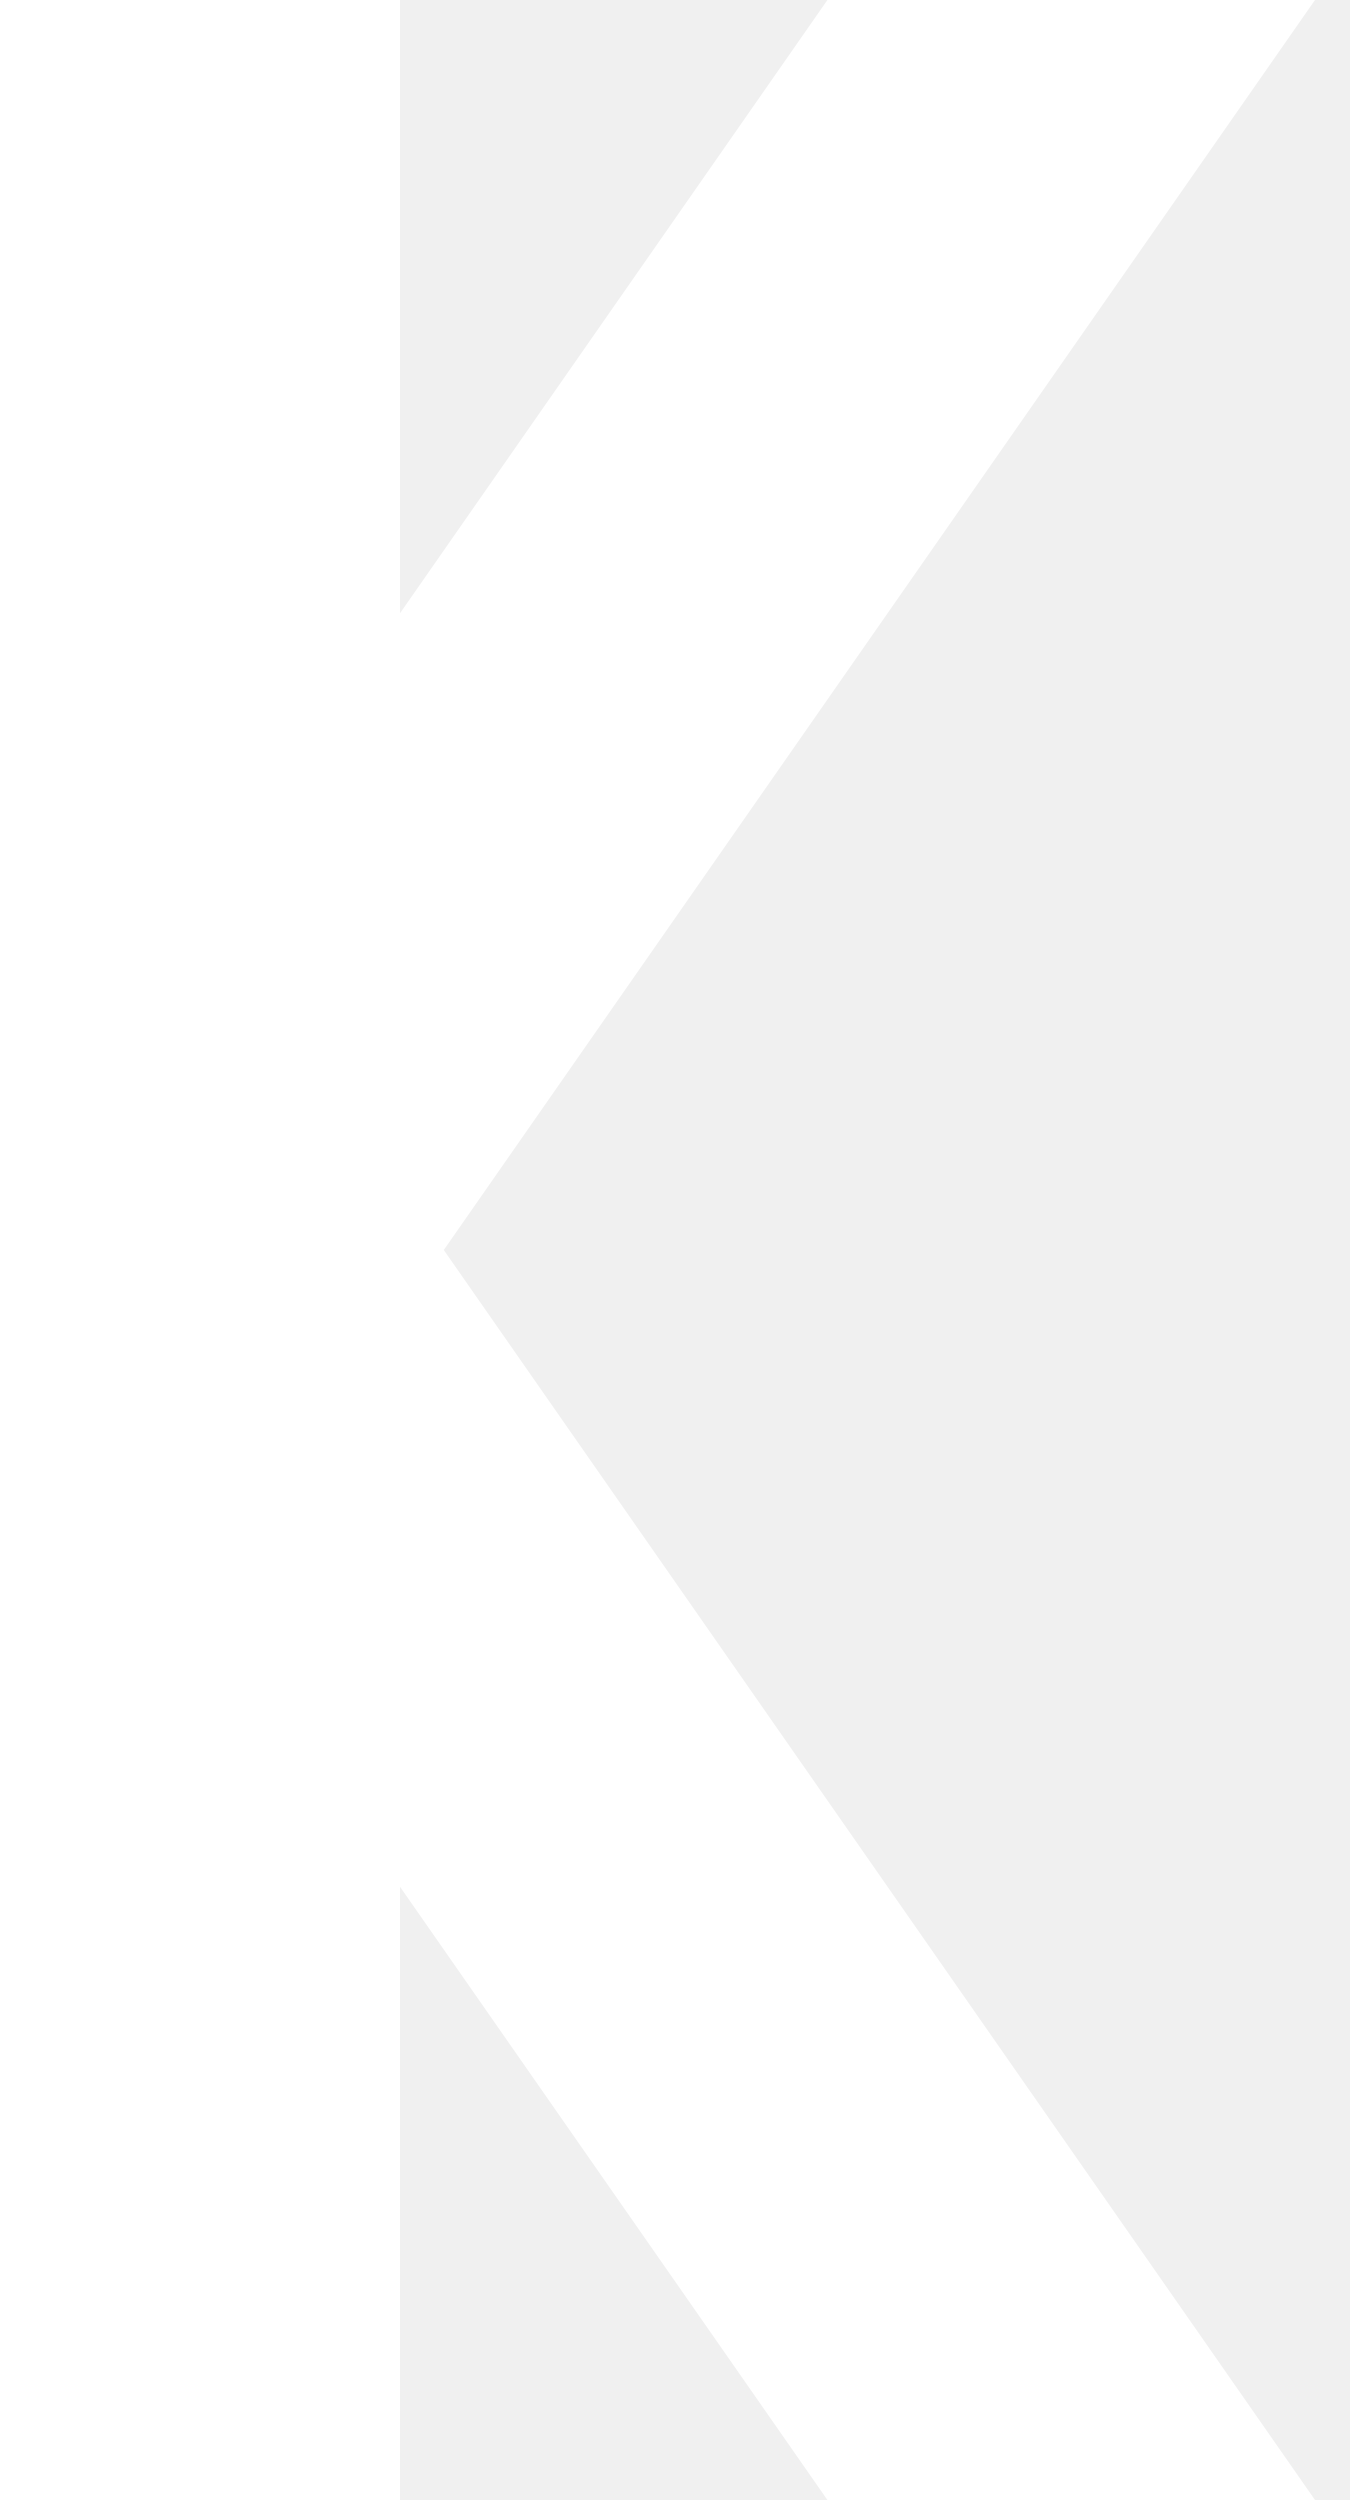
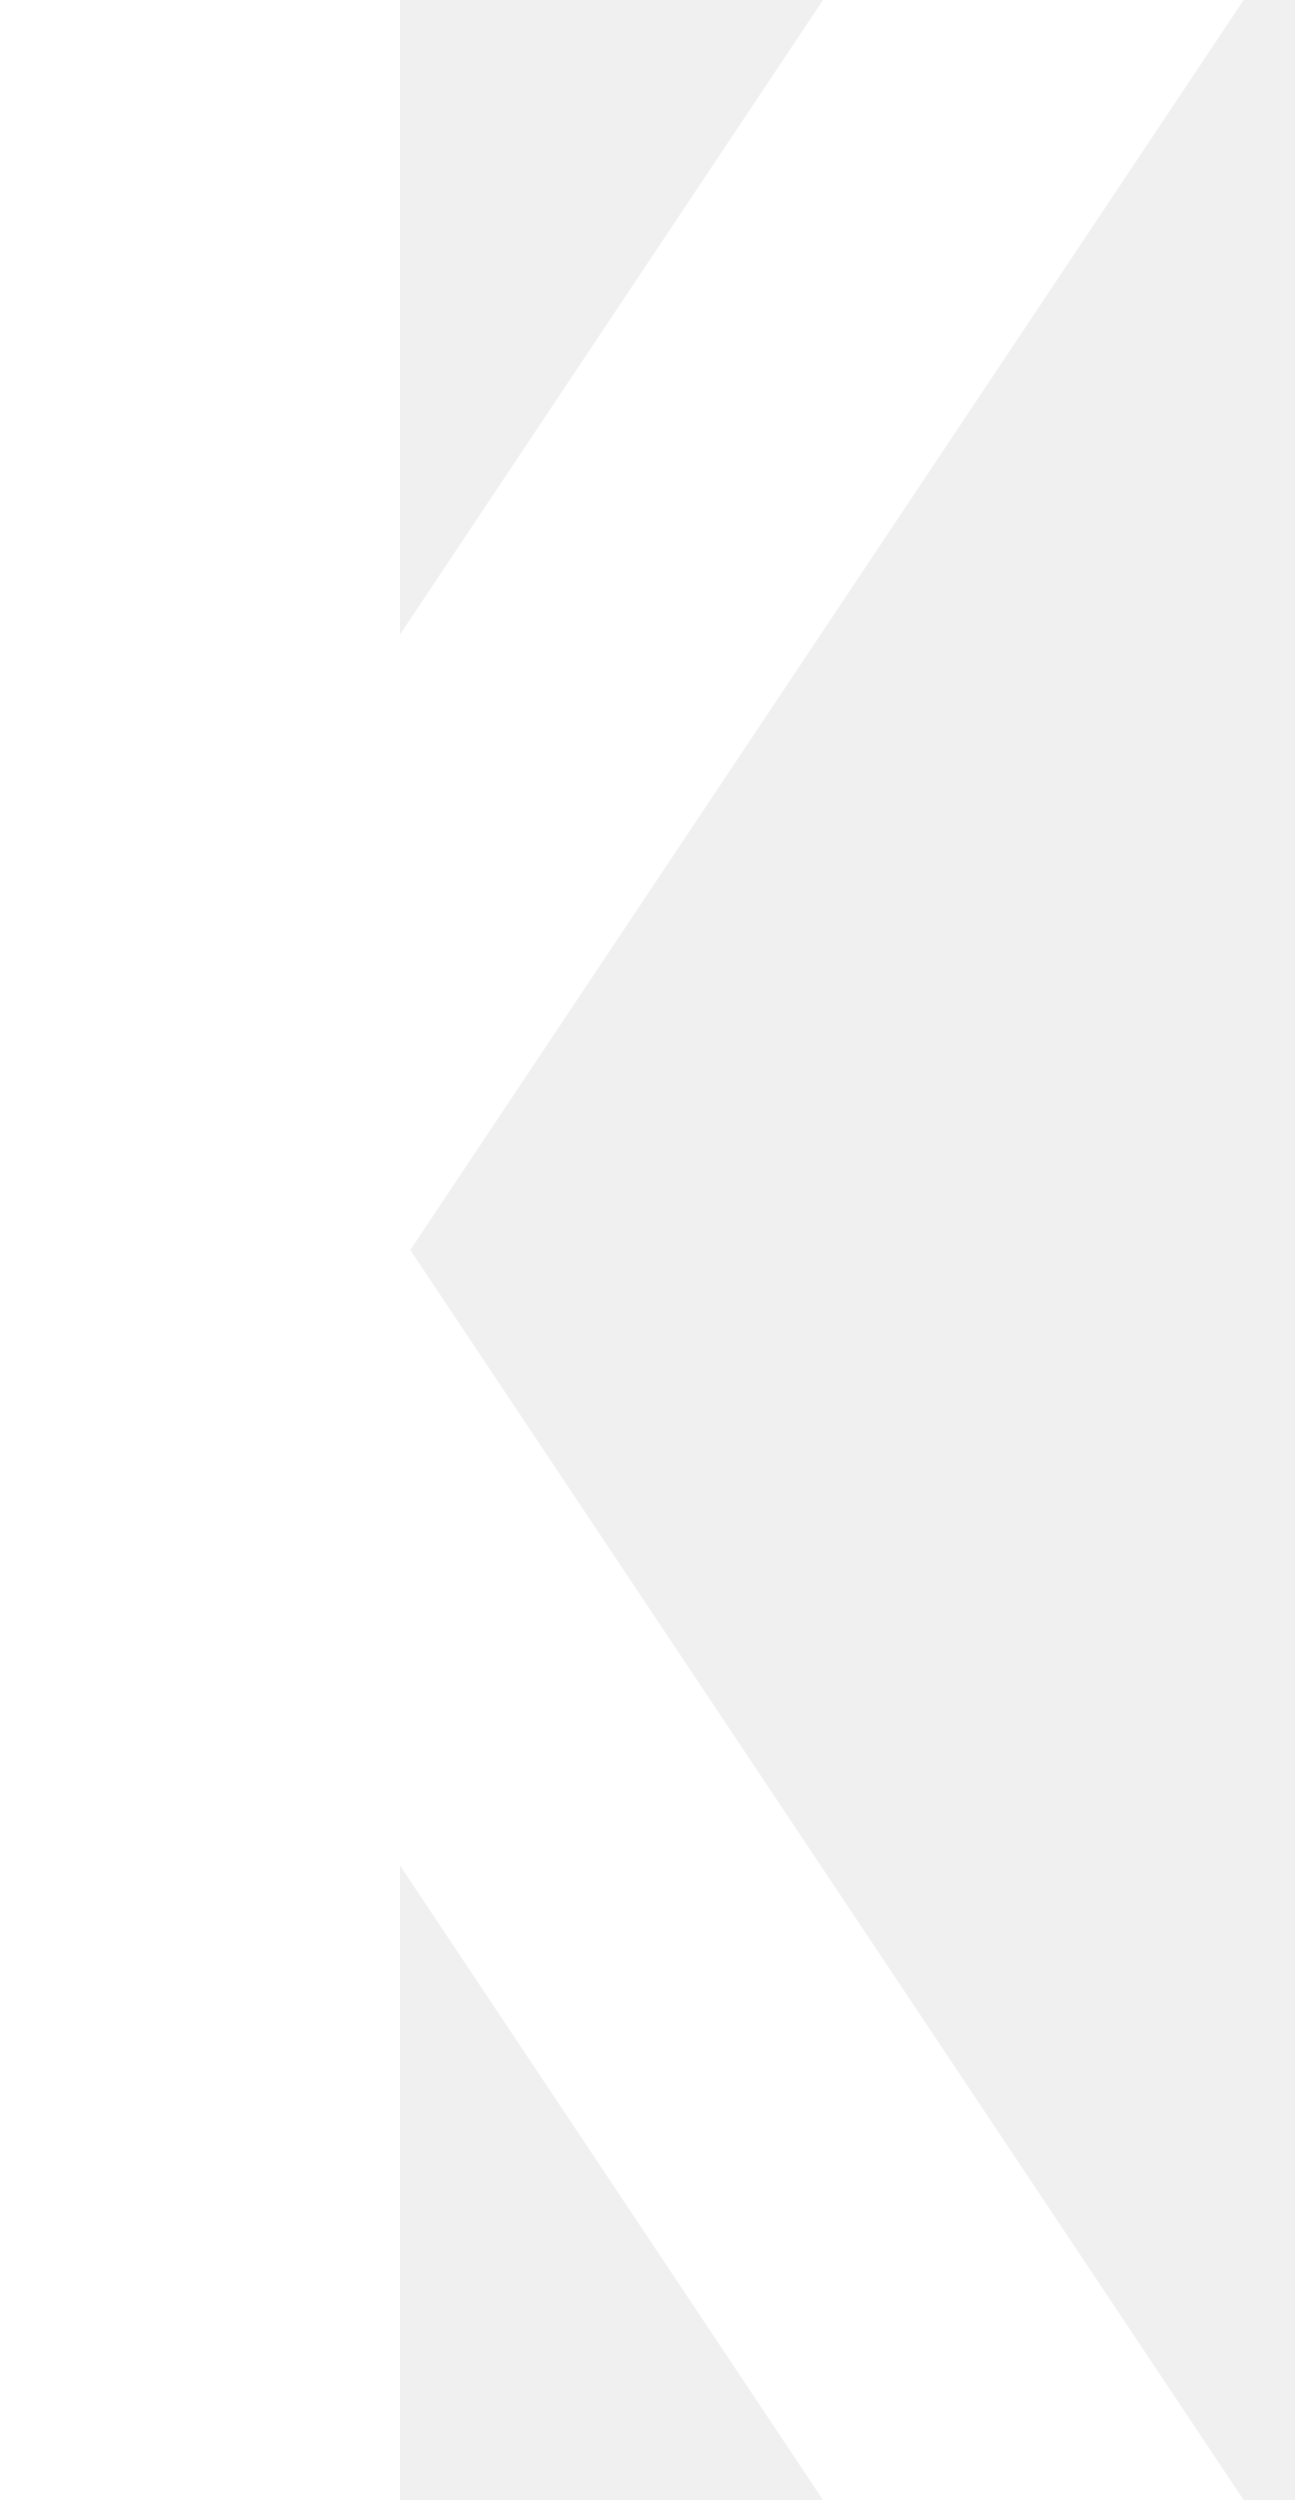
- <svg xmlns="http://www.w3.org/2000/svg" viewBox="18 0 54 100" width="54" height="100" role="img" aria-label="K">
+ <svg xmlns="http://www.w3.org/2000/svg" viewBox="0 0 51.8 100" width="51.8" height="100" role="img" aria-label="K">
  <defs>
    <clipPath id="cap">
-       <rect x="-30" y="0" width="132" height="100" />
+       <rect x="-30" y="0" width="111.8" height="100" />
    </clipPath>
  </defs>
-   <g transform="translate(18 0)">
-     <g clip-path="url(#cap)" fill="none" stroke="#ffffff" stroke-width="16" stroke-linejoin="miter" stroke-miterlimit="6">
-       <path d="M8 -2V102M8 50L54 -16M8 50L54 116" />
-     </g>
+   <g clip-path="url(#cap)" fill="none" stroke="#ffffff" stroke-linejoin="miter" stroke-miterlimit="6">
+     <path d="M8 -2V102" stroke-width="16" />
+     <path d="M8 50L52 -16M8 50L52 116" stroke-width="14" />
  </g>
</svg>
